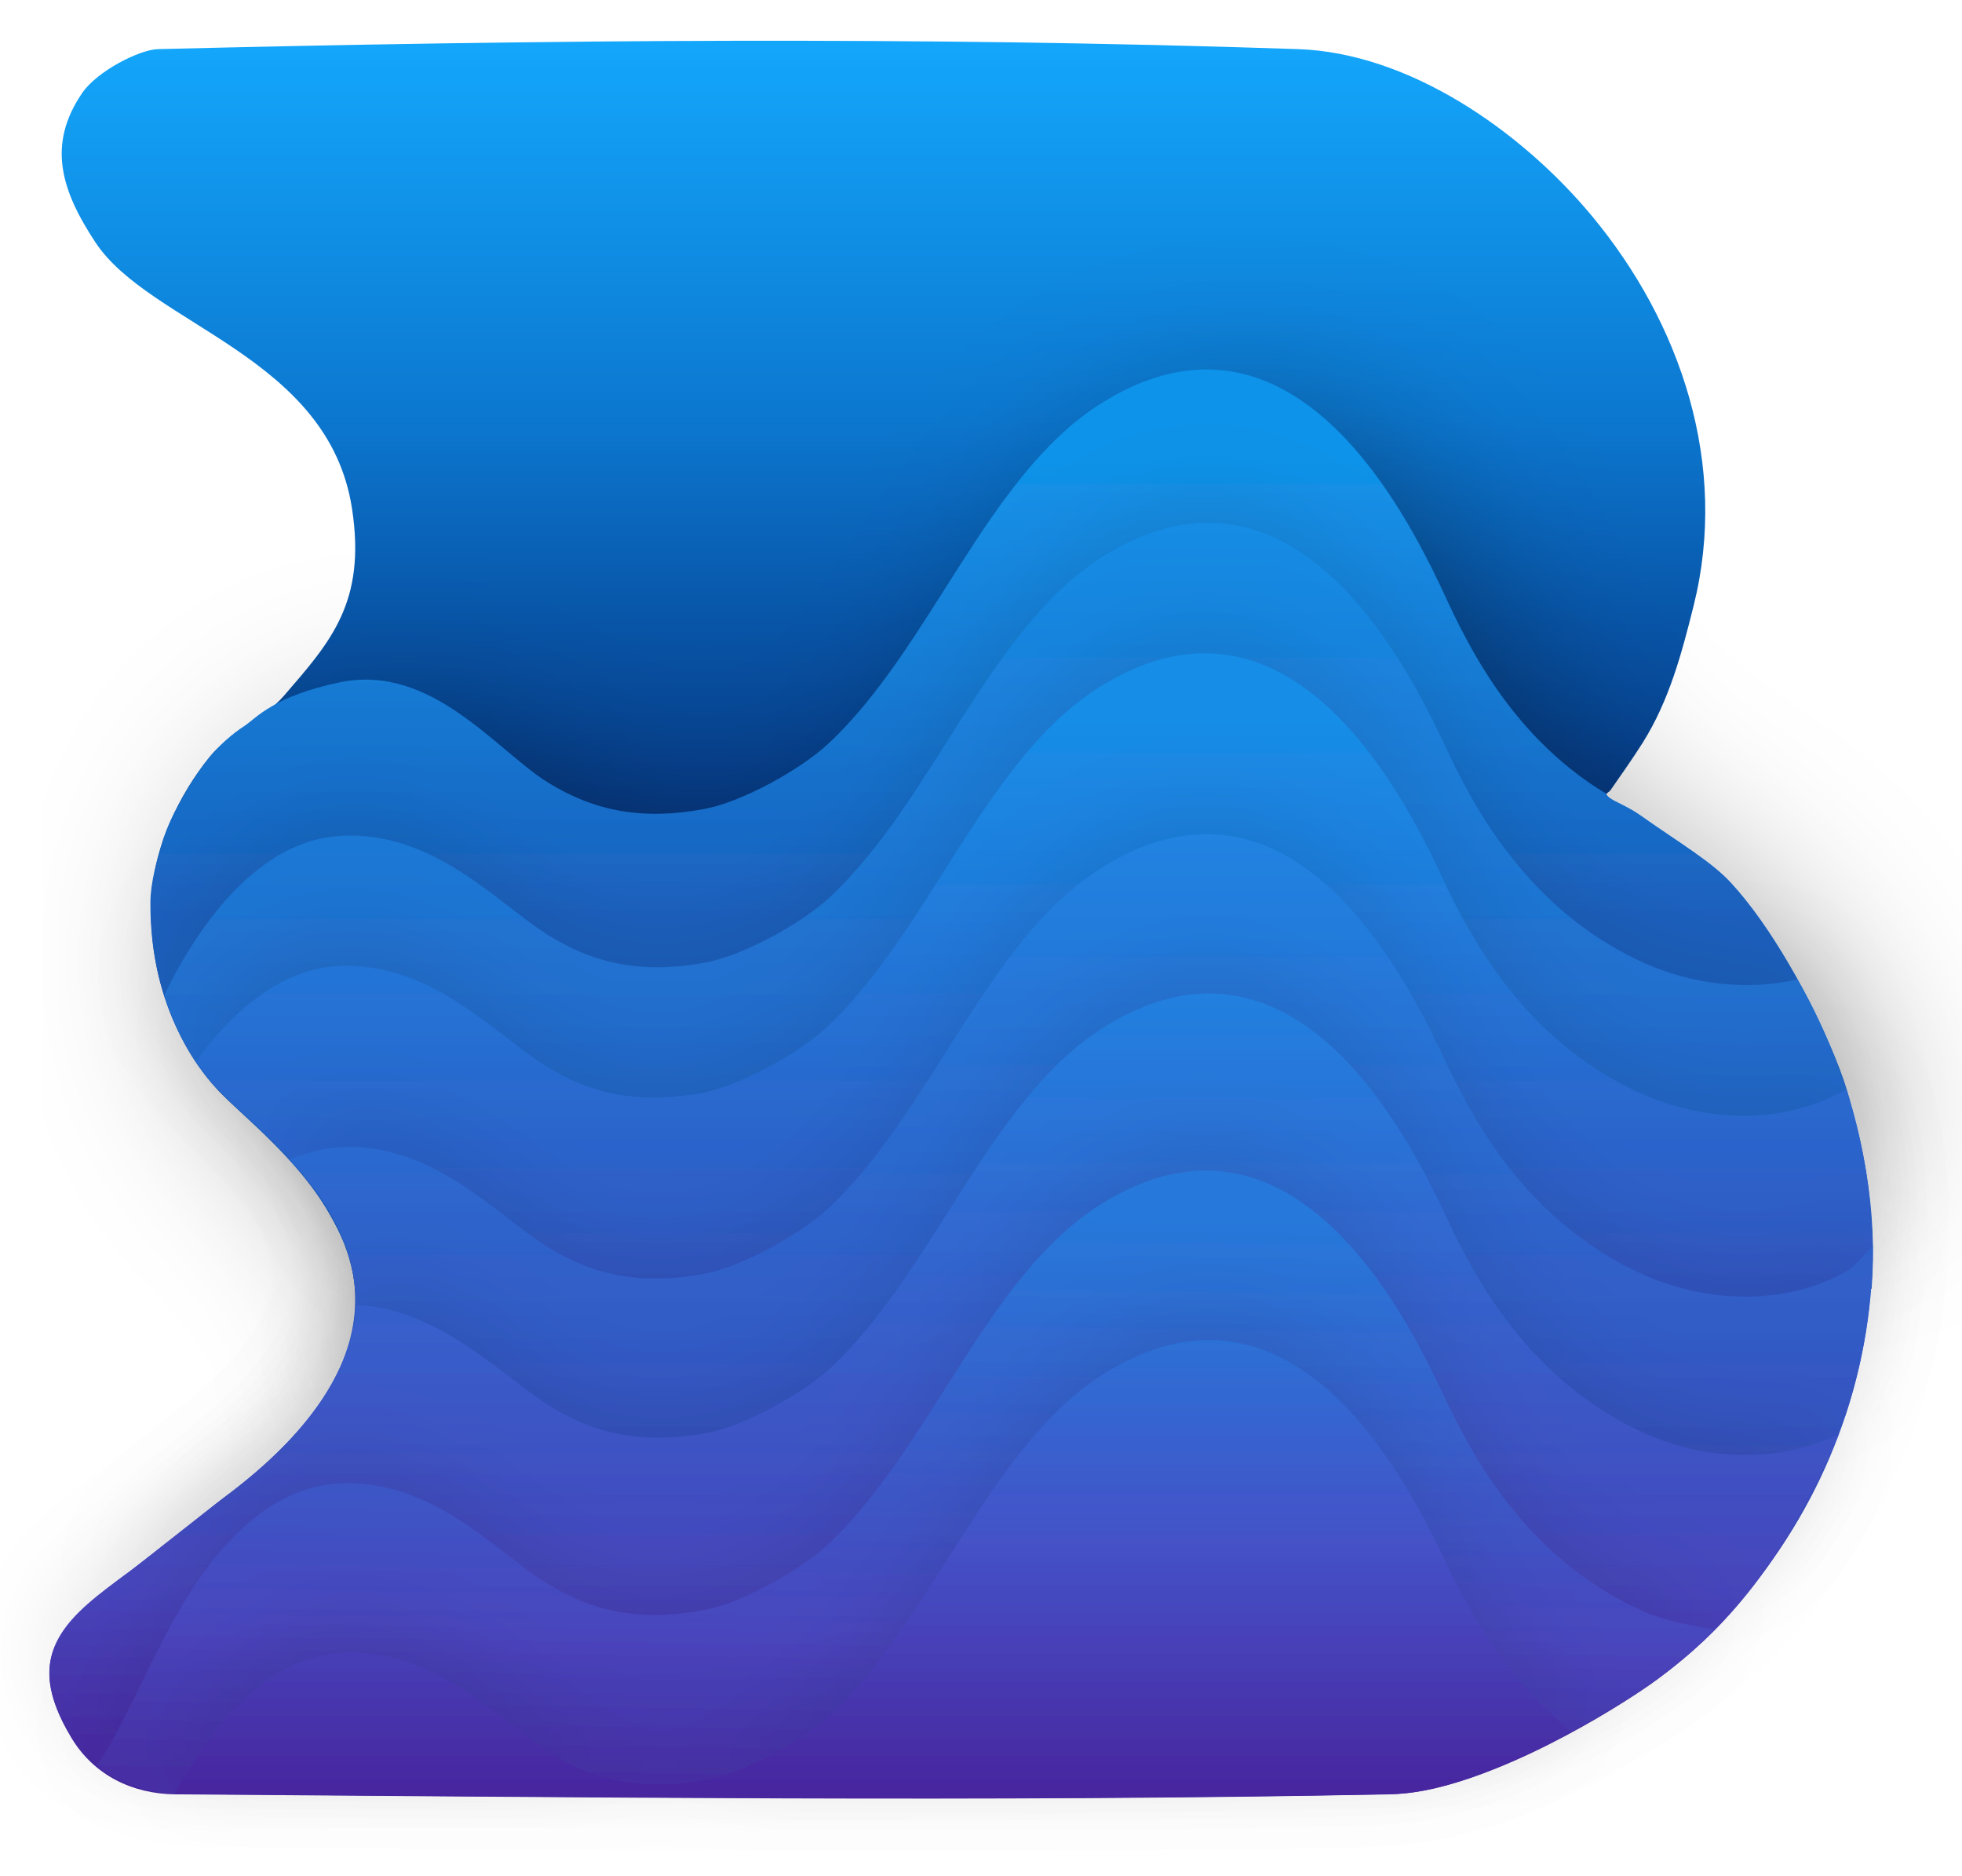
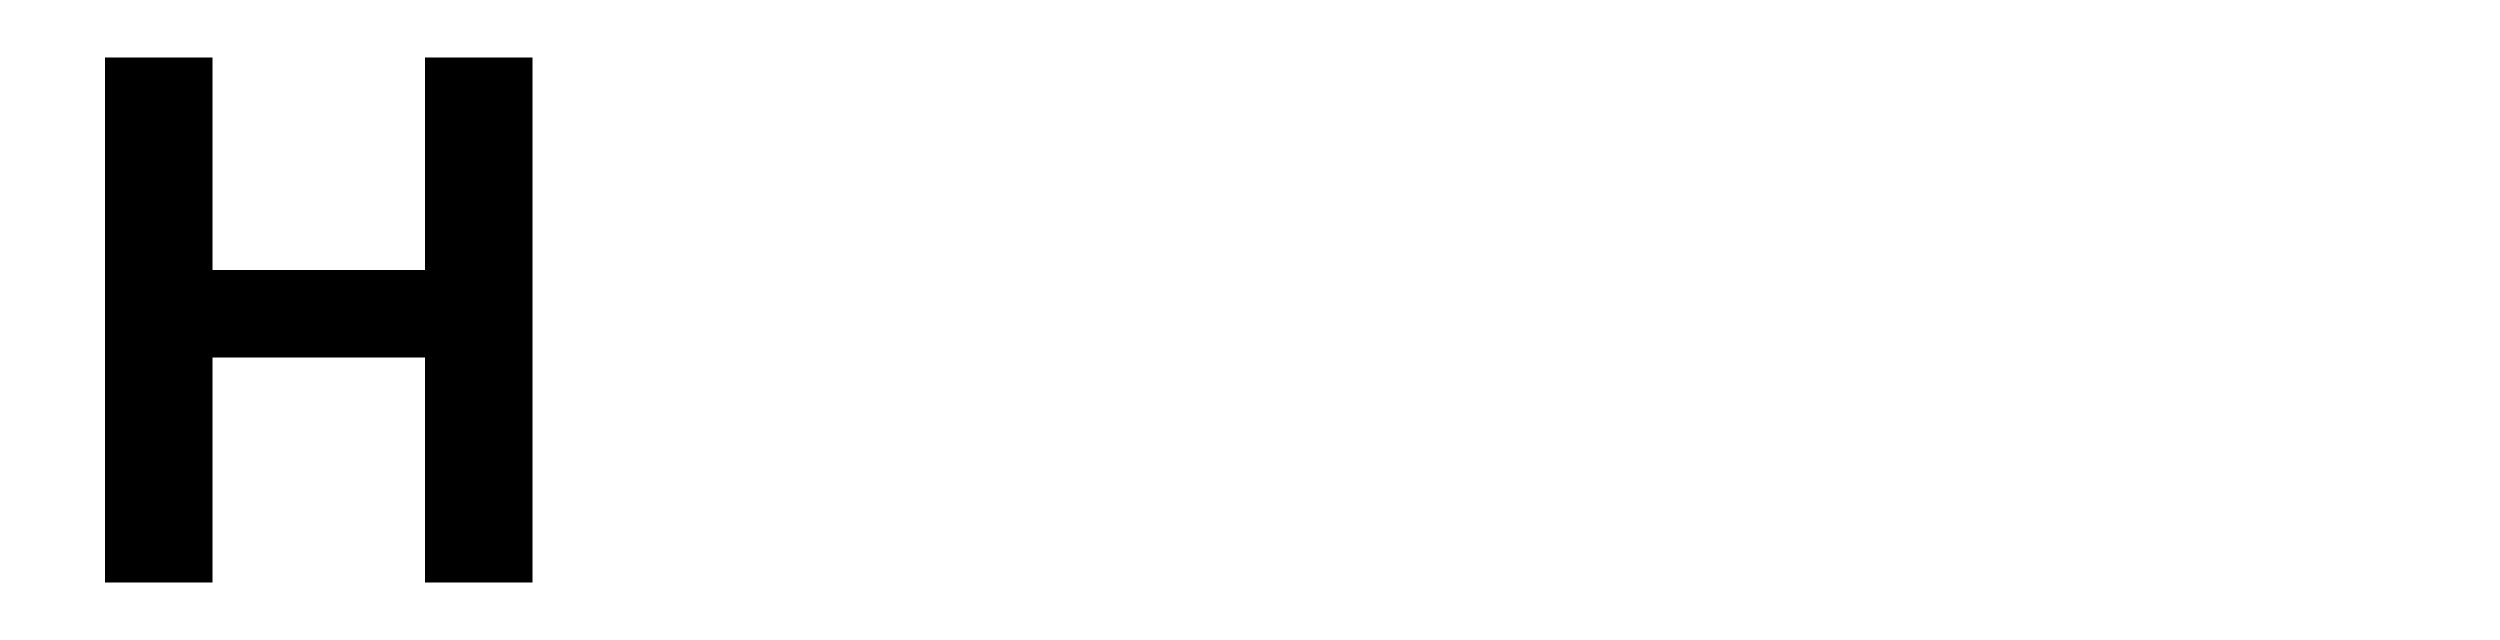
- <svg xmlns="http://www.w3.org/2000/svg" xmlns:ns1="https://boxy-svg.com" viewBox="27.956 83.039 470 449.293">
-   <defs>
-     <linearGradient gradientUnits="userSpaceOnUse" x1="257.894" y1="92.797" x2="257.894" y2="513.821" id="gradient-0" spreadMethod="pad">
-       <stop offset="0" style="stop-color: rgb(19, 167, 252);" />
-       <stop offset="0.216" style="stop-color: rgb(12, 119, 207);" />
-       <stop offset="0.33" style="stop-color: rgb(8, 85, 168);" />
-       <stop offset="0.474" style="stop-color: rgb(6, 50, 122);" />
-       <stop offset="1" style="stop-color: rgb(72, 40, 161);" />
-     </linearGradient>
-     <linearGradient gradientUnits="userSpaceOnUse" x1="268.73" y1="171.545" x2="268.73" y2="445.259" id="gradient-1" gradientTransform="matrix(0.404724, 0, 0, 0.404724, 159.9686, 123.999)">
-       <stop offset="0" style="stop-color: rgb(17, 147, 233);" />
-       <stop offset="1" style="stop-color: rgb(27, 96, 189);" />
-     </linearGradient>
-     <linearGradient gradientUnits="userSpaceOnUse" x1="276.345" y1="239.533" x2="276.345" y2="422.632" id="gradient-2" gradientTransform="matrix(0.770075, 0, 0, 0.770075, 63.53873, 71.29112)">
-       <stop offset="0" style="stop-color: rgb(24, 141, 231);" />
-       <stop offset="1" style="stop-color: rgb(51, 84, 192);" />
-     </linearGradient>
-     <linearGradient gradientUnits="userSpaceOnUse" x1="271.331" y1="208.297" x2="271.331" y2="391.755" id="gradient-3" gradientTransform="matrix(1.079189, 0, 0, 1.079189, -21.48644, -31.0227)">
-       <stop offset="0" style="stop-color: rgb(21, 144, 231);" />
-       <stop offset="1" style="stop-color: rgb(40, 92, 192);" />
-     </linearGradient>
-     <linearGradient gradientUnits="userSpaceOnUse" x1="265.068" y1="282.862" x2="265.068" y2="465.054" id="gradient-4">
-       <stop offset="0" style="stop-color: rgb(32, 131, 225);" />
-       <stop offset="1" style="stop-color: rgb(60, 70, 183);" />
-     </linearGradient>
-     <linearGradient gradientUnits="userSpaceOnUse" x1="254.624" y1="321.018" x2="254.624" y2="503.21" id="gradient-5">
-       <stop offset="0" style="stop-color: rgb(34, 128, 223);" />
-       <stop offset="0.785" style="stop-color: rgb(71, 69, 187);" />
-       <stop offset="1" style="stop-color: rgb(70, 41, 161);" />
-     </linearGradient>
-     <linearGradient gradientUnits="userSpaceOnUse" x1="244.307" y1="363.432" x2="244.307" y2="512.636" id="gradient-6" gradientTransform="matrix(0.999906, 0.013721, -0.012598, 0.918107, 46.89765, 35.80948)">
-       <stop offset="0" style="stop-color: rgb(38, 121, 218);" />
-       <stop offset="0.738" style="stop-color: rgb(72, 70, 189);" />
-       <stop offset="1" style="stop-color: rgb(70, 47, 165);" />
-     </linearGradient>
-     <linearGradient gradientUnits="userSpaceOnUse" x1="237.127" y1="402.787" x2="237.127" y2="512.521" id="gradient-7" gradientTransform="matrix(1, 0, 0, 1, -0.092991, 1.232478)">
-       <stop offset="0" style="stop-color: rgb(44, 112, 213);" />
-       <stop offset="0.453" style="stop-color: rgb(69, 81, 199);" />
-       <stop offset="1" style="stop-color: rgb(71, 37, 158);" />
-     </linearGradient>
-     <filter id="drop-shadow-filter-0" x="-500%" y="-500%" width="1000%" height="1000%" ns1:preset="drop-shadow 1 10 10 20 0.55 rgba(0,0,0,0.3)">
-       <feGaussianBlur in="SourceAlpha" stdDeviation="20" />
-       <feOffset dx="10" dy="10" />
-       <feComponentTransfer result="offsetblur">
-         <feFuncA id="spread-ctrl" type="linear" slope="1.1" />
-       </feComponentTransfer>
-       <feFlood flood-color="rgba(0,0,0,0.3)" />
-       <feComposite in2="offsetblur" operator="in" />
-       <feMerge>
-         <feMergeNode />
-         <feMergeNode in="SourceGraphic" />
-       </feMerge>
-     </filter>
-     <filter id="drop-shadow-filter-1" x="-500%" y="-500%" width="1000%" height="1000%">
-       <feGaussianBlur in="SourceAlpha" stdDeviation="10" result="gaussian-blur-0" />
-       <feOffset dx="0" dy="-6" in="gaussian-blur-0" result="offset-0" />
-       <feComponentTransfer result="offsetblur" in="offset-0">
-         <feFuncA id="spread-ctrl" type="linear" slope="0.28" />
-       </feComponentTransfer>
-       <feFlood flood-color="rgba(0,0,0,0.3)" result="flood-0" />
-       <feComposite in2="offsetblur" operator="in" in="flood-0" result="composite-0" />
-       <feMerge result="merge-0">
-         <feMergeNode in="composite-0" />
-         <feMergeNode in="SourceGraphic" />
-       </feMerge>
-     </filter>
-   </defs>
-   <path d="M 81.284 345.27 C 69.732 333.688 63.108 315.258 64.291 297.312 C 65.069 285.503 70.864 273.359 78.181 264.316 C 83.064 258.281 91.068 255.347 95.948 249.705 C 107.121 236.787 115.725 227.343 112.279 204.848 C 106.673 168.26 63.913 160.943 50.804 141.072 C 42.558 128.572 39.207 117.647 47.662 105.289 C 51.253 100.04 61.42 94.91 65.796 94.803 C 156.802 92.571 247.915 91.72 338.896 94.803 C 365.543 95.706 392.296 114.362 409.19 134.634 C 430.66 160.397 442.102 194.38 433.666 228.124 C 430.798 239.595 427.823 250.777 421.537 260.816 C 419.07 264.756 416.35 268.532 413.711 272.358 C 413.443 272.746 412.538 273.077 412.818 273.456 C 414.083 275.168 419.601 277.444 421.048 278.521 C 428.215 283.859 436.684 288.15 442.274 295.15 C 456.554 313.034 460.142 318.791 466.728 335.156 C 491.821 397.51 462.446 459.918 421.794 487.507 C 410.903 494.898 381.793 512.384 360.696 512.803 C 263.848 514.724 166.96 513.457 70.096 512.803 C 59.633 512.732 50.452 508.198 45.09 499.306 C 32.864 479.03 43.666 471.208 57.869 460.71 C 61.357 458.132 76.513 446.017 80.037 443.413 C 145.901 394.737 95.429 359.451 81.284 345.27 Z" style="stroke: rgb(129, 151, 57); stroke-miterlimit: 50; stroke-dasharray: 4px; paint-order: stroke; stroke-width: 0px; vector-effect: non-scaling-stroke; fill: url(#gradient-0);" stroke="rgb(255,0,0)" />
-   <path d="M 81.143 344.662 C 69.591 333.08 63.87 316.844 63.986 299.135 C 64.016 294.525 65.471 289.054 67.149 283.726 C 68.115 280.956 69.124 278.857 69.73 277.685 C 75.213 267.084 80.055 261.094 86.696 256.785 C 89.354 254.962 93.615 249.75 109.348 246.477 C 131.421 241.885 146.987 262.964 159.309 270.535 C 170.649 277.502 182.227 279.521 196.814 276.785 C 205.569 275.143 219.6 267.485 226.341 261.207 C 250.842 238.388 264.287 197.18 291.328 179.929 C 322.57 159.999 350.573 176.069 372.885 223.166 C 377.624 233.17 388.068 258.392 412.763 273.175 C 413.08 274.597 416.811 275.418 420.86 278.27 C 431.08 285.468 437.932 289.382 442.68 294.542 C 452.291 304.987 461.692 322.058 467.313 335.679 C 471.057 344.752 471.412 348.1 472.908 354.849 C 466.32 354.269 458.872 353.737 449.175 353.737 C 316.301 353.737 416.917 421.509 287.107 421.509 C 281.191 421.509 110.734 461.874 115.606 437.359 C 121.327 408.569 116.226 376.692 90.537 353.737 C 86.762 350.122 83.559 347.084 81.143 344.662 Z" style="stroke: rgb(129, 151, 57); stroke-miterlimit: 50; stroke-dasharray: 4px; paint-order: stroke; stroke-width: 0px; vector-effect: non-scaling-stroke; fill: url(#gradient-1); filter: url(#drop-shadow-filter-0);" stroke="rgb(255,0,0)" />
-   <path d="M 80.779 344.769 C 74.735 338.581 70.08 330.429 67.294 321.383 C 68.218 319.571 68.958 318.006 69.943 316.215 C 79.496 298.839 92.889 284.069 109.739 283.229 C 132.257 282.106 147.378 299.716 159.7 307.287 C 171.04 314.254 182.618 316.273 197.205 313.537 C 205.96 311.895 219.991 304.237 226.732 297.959 C 251.233 275.14 264.678 233.932 291.719 216.681 C 322.961 196.751 350.964 212.821 373.276 259.918 C 378.528 271.005 391.299 300.123 422.084 313.811 C 433.222 318.763 446.465 320.442 458.545 317.618 C 461.308 322.482 463.897 327.418 466.693 334.366 C 474.506 353.78 477.743 373.346 476.299 391.718 C 469.461 391.098 459.936 390.489 449.566 390.489 C 312.171 390.489 252.128 390.454 112.883 390.454 C 110.08 368.946 89.054 353.241 80.779 344.769 Z" style="stroke: rgb(129, 151, 57); stroke-miterlimit: 50; stroke-dasharray: 4px; paint-order: stroke; stroke-width: 0px; vector-effect: non-scaling-stroke; fill: url(#gradient-3); filter: url(#drop-shadow-filter-1);" stroke="rgb(255,0,0)" />
-   <path d="M 81.807 345.578 C 79.45 343.215 76.842 340.215 74.92 337.345 C 83.708 324.963 95.665 315.126 108.915 314.465 C 131.433 313.342 146.554 330.952 158.876 338.523 C 170.216 345.49 181.794 347.509 196.381 344.773 C 205.136 343.131 219.167 335.473 225.908 329.195 C 250.409 306.376 263.854 265.168 290.895 247.917 C 322.137 227.987 350.14 244.057 372.452 291.154 C 377.704 302.241 390.475 331.359 421.26 345.047 C 436.269 351.72 454.979 352.6 469.72 344.273 C 470.11 344.053 469.884 344.109 470.273 343.851 C 479.147 371.555 477.933 398.473 469.874 422.464 C 463.857 421.977 457.101 421.725 448.742 421.725 C 308.634 421.725 248.561 421.725 103.331 421.725 C 132.415 383.968 93.819 357.621 81.807 345.578 Z" style="stroke: rgb(129, 151, 57); stroke-miterlimit: 50; stroke-dasharray: 4px; paint-order: stroke; stroke-width: 0px; vector-effect: non-scaling-stroke; fill: url(#gradient-2); filter: url(#drop-shadow-filter-1);" stroke="rgb(255,0,0)" />
-   <path style="paint-order: fill; stroke: rgb(161, 48, 48); fill: url(#gradient-4); stroke-width: 0px; filter: url(#drop-shadow-filter-1);" d="M 109.357 357.794 C 131.875 356.671 146.996 374.281 159.318 381.852 C 170.658 388.819 182.236 390.838 196.823 388.102 C 205.578 386.46 219.609 378.802 226.35 372.524 C 250.851 349.705 264.296 308.497 291.337 291.246 C 322.579 271.316 350.582 287.386 372.894 334.483 C 378.146 345.57 390.917 374.688 421.702 388.376 C 436.711 395.049 455.421 395.929 470.162 387.602 C 472.584 386.234 474.165 383.826 476.6 381.518 C 476.625 413.559 464.626 442.735 446.514 464.449 C 293.338 464.449 236.435 465.054 55.084 465.054 C 54.289 465.054 53.497 465.041 52.707 465.016 C 54.752 463.385 56.972 461.748 59.282 460.041 C 62.77 457.463 77.8 444.53 81.324 441.926 C 129.691 406.181 112.208 376.361 97.321 360.755 C 100.672 359.356 105.671 357.978 109.357 357.794 Z" />
-   <path d="M 422.626 486.799 C 416.606 490.884 405.158 497.543 392.436 503.21 C 277.498 503.21 215.999 508.621 58.147 508.621 C 56.162 508.621 52.302 507.282 48.595 503.794 C 47.208 502.346 45.958 500.59 44.866 498.779 C 32.64 478.503 44.637 469.989 58.84 459.491 C 62.328 456.913 77.484 444.798 81.008 442.194 C 104.284 424.992 112.402 409.148 113.358 395.631 C 133.681 396.613 148.353 412.897 159.927 420.008 C 171.267 426.975 182.845 428.994 197.432 426.258 C 206.187 424.616 220.218 416.958 226.959 410.68 C 251.46 387.861 264.905 346.653 291.946 329.402 C 323.188 309.472 351.191 325.542 373.503 372.639 C 378.755 383.726 391.526 412.844 422.311 426.532 C 436.561 432.868 454.082 433.6 468.44 426.57 C 456.164 455.5 441.985 473.661 422.626 486.799 Z" style="stroke: rgb(129, 151, 57); stroke-miterlimit: 50; stroke-dasharray: 4px; paint-order: stroke; stroke-width: 0px; vector-effect: non-scaling-stroke; fill: url(#gradient-5); filter: url(#drop-shadow-filter-1);" stroke="rgb(255,0,0)" />
-   <path d="M 422.29 487.094 C 411.399 494.485 381.833 512.143 360.736 512.562 C 263.888 514.483 167.063 513.279 70.199 512.625 C 63.247 512.578 56.106 509.993 51.03 506.037 C 56.751 497.993 62.475 483.953 69.404 471.35 C 78.957 453.974 92.35 439.204 109.2 438.364 C 131.718 437.241 146.839 454.851 159.161 462.422 C 170.501 469.389 182.079 471.408 196.666 468.672 C 205.421 467.03 219.452 459.372 226.193 453.094 C 250.694 430.275 264.139 389.067 291.18 371.816 C 322.422 351.886 350.425 367.956 372.737 415.053 C 377.989 426.14 390.76 455.258 421.545 468.946 C 426.44 471.122 433.359 472.514 438.774 473.34 C 433.856 478.175 427.712 483.414 422.29 487.094 Z" style="stroke: rgb(129, 151, 57); stroke-miterlimit: 50; stroke-dasharray: 4px; paint-order: stroke; stroke-width: 0px; vector-effect: non-scaling-stroke; fill: url(#gradient-6); filter: url(#drop-shadow-filter-1);" stroke="rgb(255,0,0)" />
-   <path d="M 361.562 512.735 C 264.714 514.656 167.826 513.389 70.962 512.735 C 70.556 512.732 70.152 512.723 69.751 512.707 C 69.89 512.45 70.03 512.193 70.171 511.937 C 79.724 494.561 93.117 479.791 109.967 478.951 C 132.485 477.828 147.606 495.438 159.928 503.009 C 171.268 509.976 182.846 511.995 197.433 509.259 C 206.188 507.617 220.219 499.959 226.96 493.681 C 251.461 470.862 264.906 429.654 291.947 412.403 C 323.189 392.473 351.192 408.543 373.504 455.64 C 377.587 464.259 386.353 483.171 404.455 497.864 C 391.379 504.865 374.819 512.472 361.562 512.735 Z" style="stroke: rgb(129, 151, 57); stroke-miterlimit: 50; stroke-dasharray: 4px; paint-order: stroke; stroke-width: 0px; vector-effect: non-scaling-stroke; fill: url(#gradient-7); filter: url(#drop-shadow-filter-1);" stroke="rgb(255,0,0)" />
+ <svg xmlns="http://www.w3.org/2000/svg" version="1.0" width="1000pt" height="256pt" viewBox="0 0 1000 256" preserveAspectRatio="xMidYMid meet">
+   <g transform="translate(0,256) scale(0.1,-0.1)" fill="#000000" stroke="none">
+     <path d="M420 1280 l0 -1050 215 0 215 0 0 450 0 450 425 0 425 0 0 -450 0 -450 215 0 215 0 0 1050 0 1050 -215 0 -215 0 0 -425 0 -425 -425 0 -425 0 0 425 0 425 -215 0 -215 0 0 -1050z" />
+   </g>
</svg>
